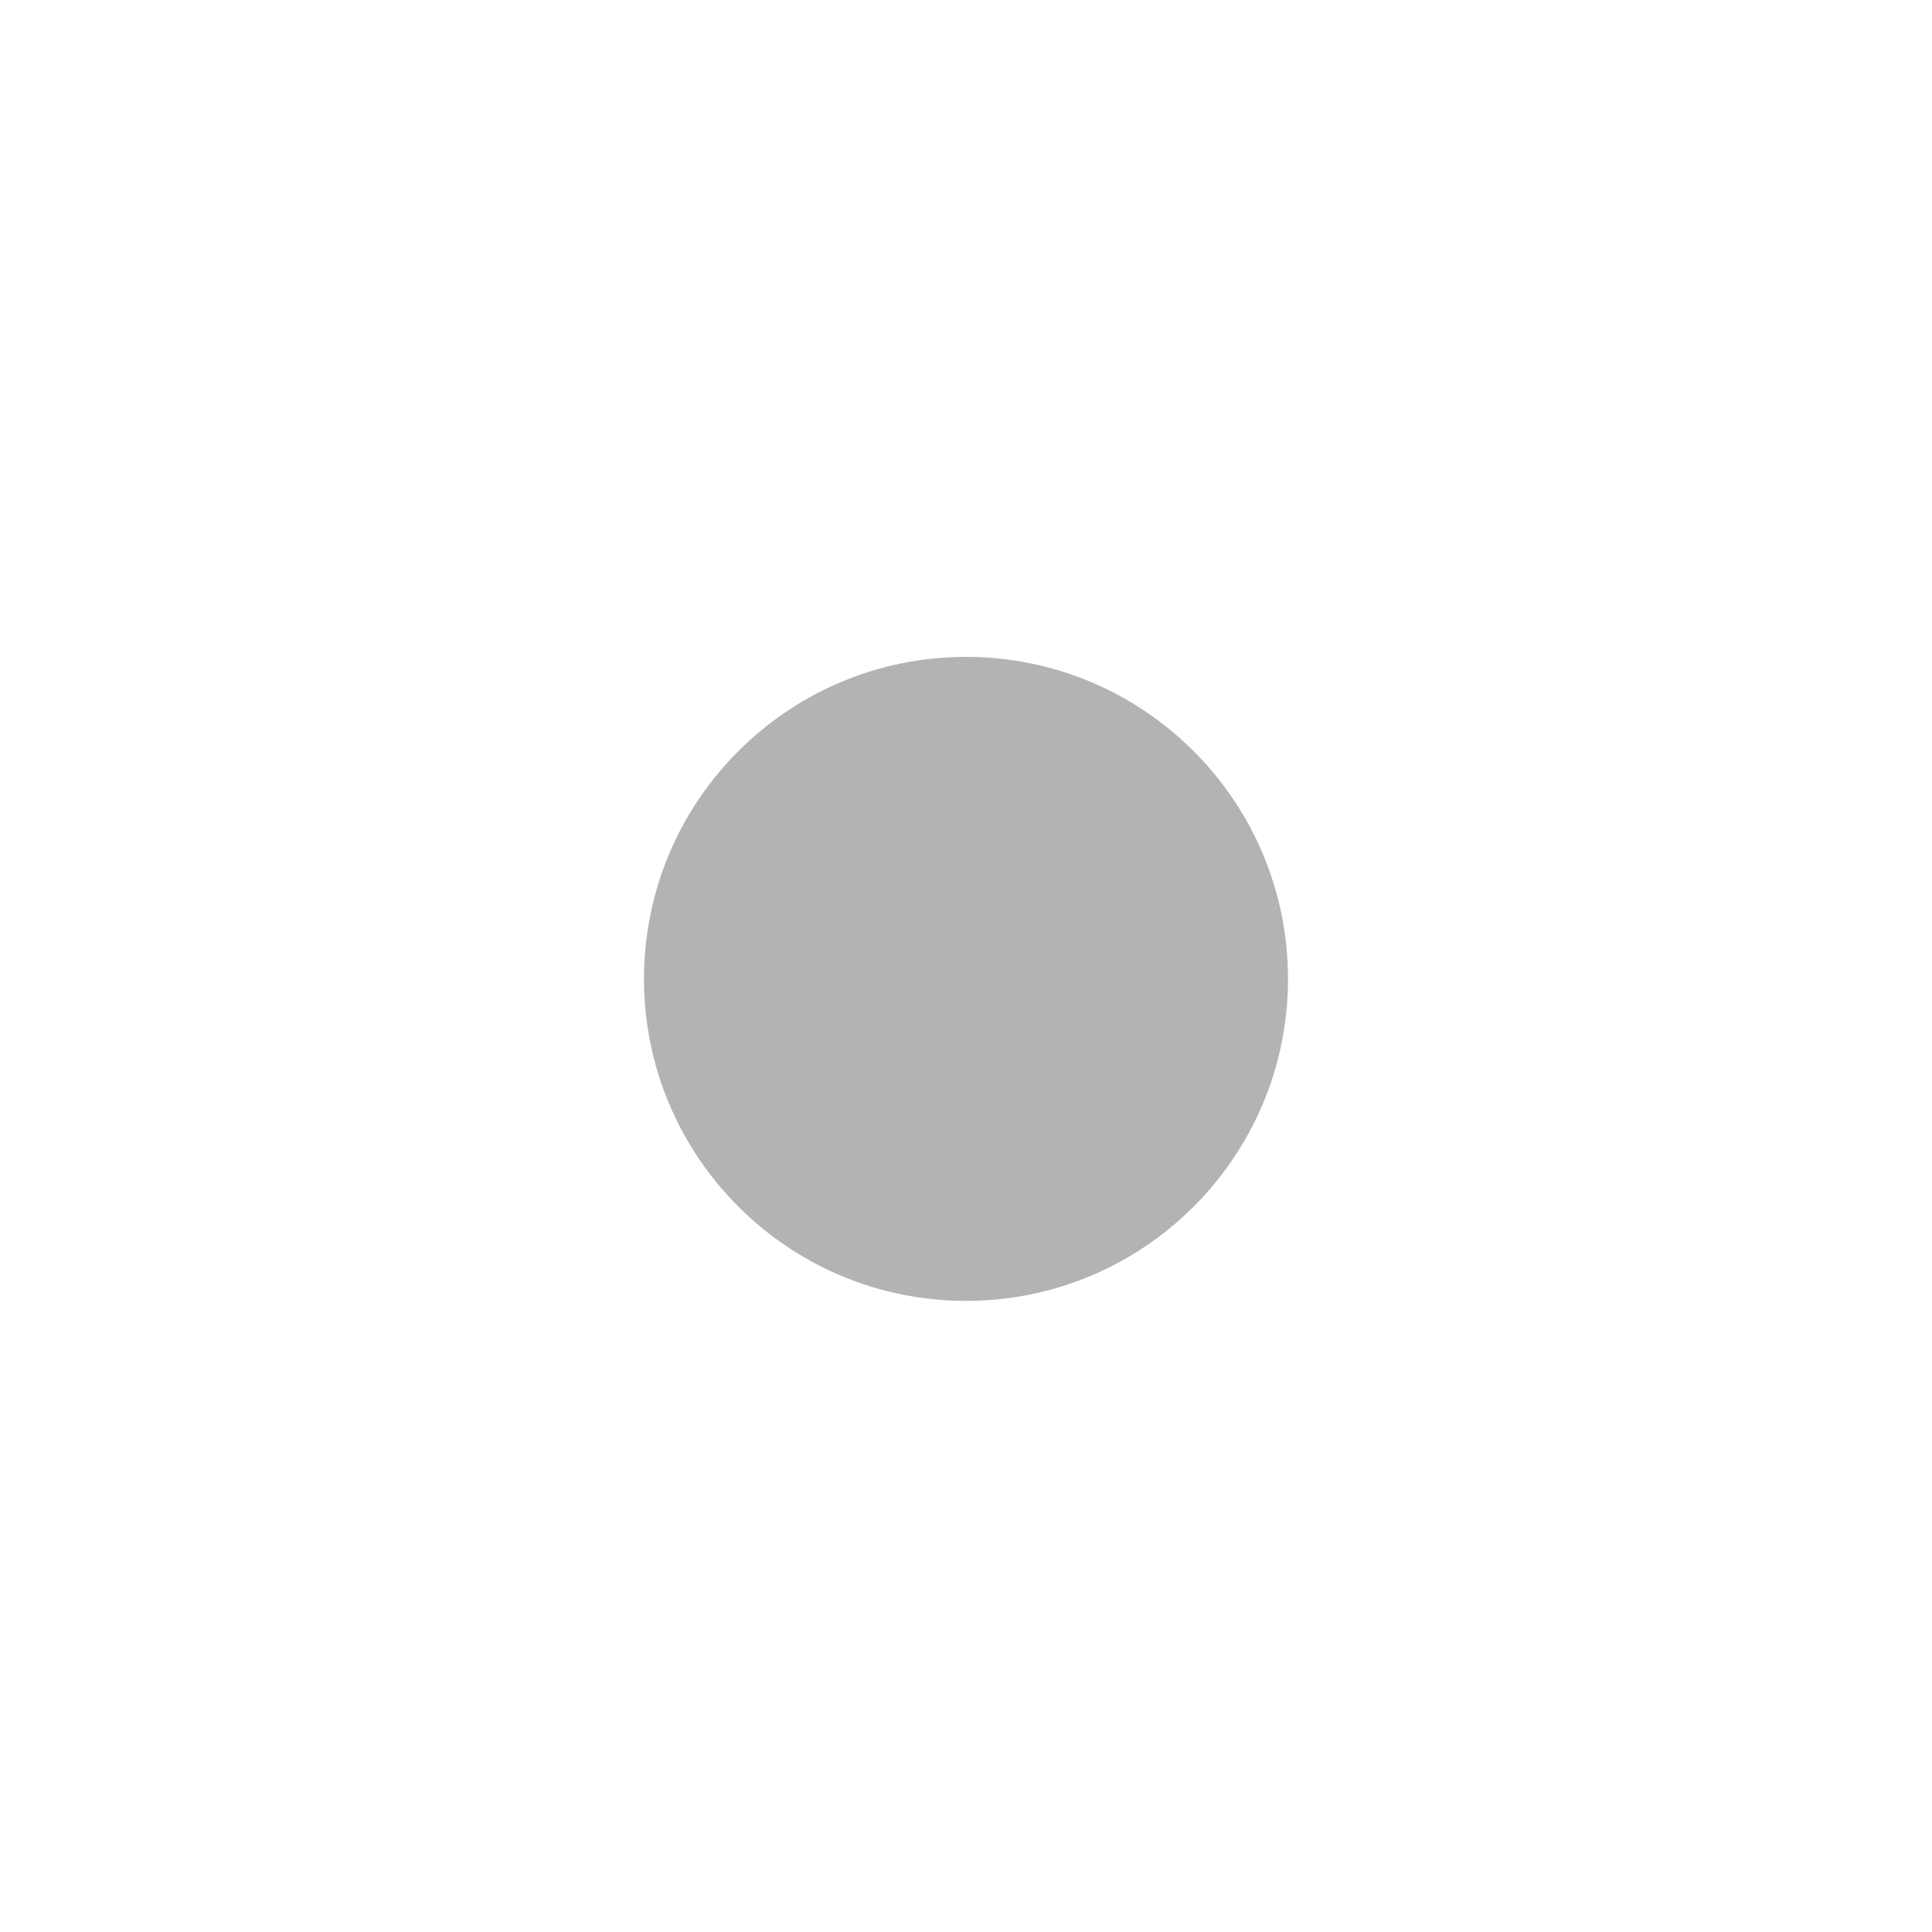
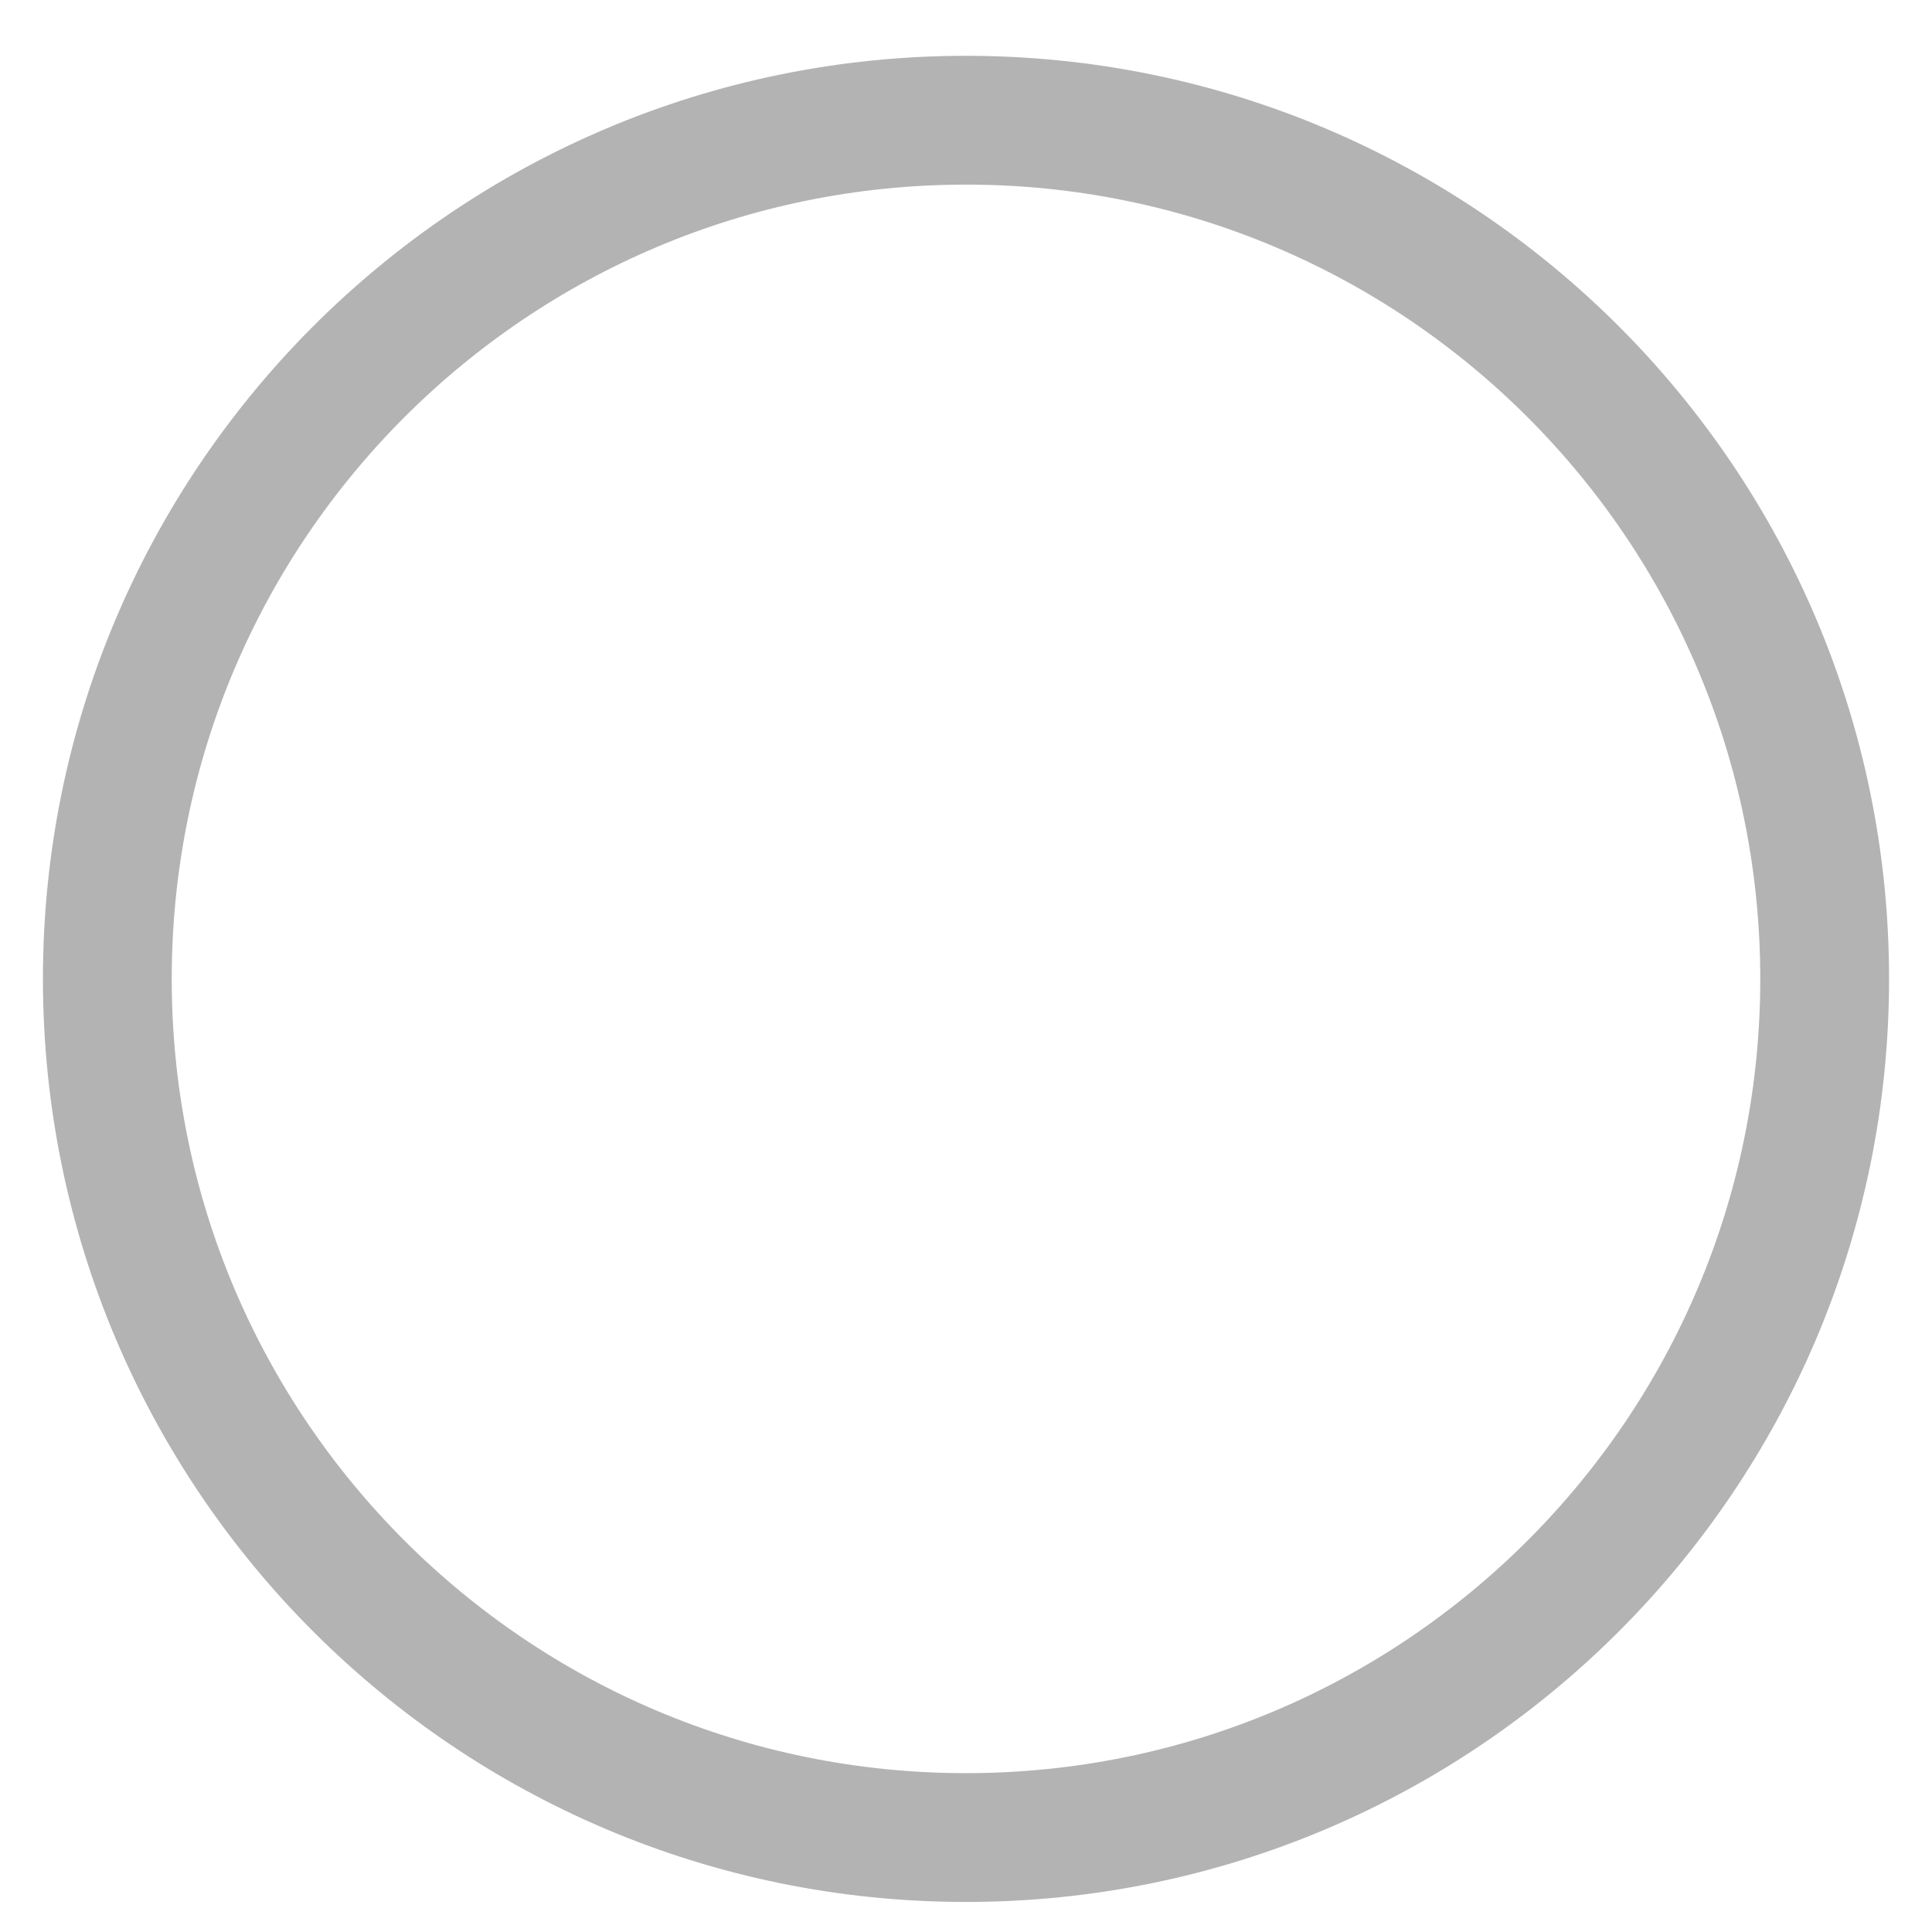
<svg xmlns="http://www.w3.org/2000/svg" version="1.1" width="45" height="45">
-   <g style="opacity:1; fill:#000000; opacity:0.3; fill-rule:evenodd; stroke-width:0; stroke-linecap:round;stroke-linejoin:round;stroke-miterlimit:4; stroke-dasharray:none; stroke-opacity:1;" transform="translate(0,0.3)">
-     <circle r="7.5" cx="22.5" cy="22.5" style="stroke-linejoin:miter;" />
+   <g style="opacity:0.3; fill:none; fill-rule:evenodd; stroke:#000000; stroke-width:3; stroke-linecap:round;stroke-linejoin:round;stroke-miterlimit:4; stroke-dasharray:none; stroke-opacity:1;" transform="translate(0,0.3)">
+     <circle r="20" cx="22.5" cy="22.5" style="stroke-linejoin:miter;" />
  </g>
</svg>
